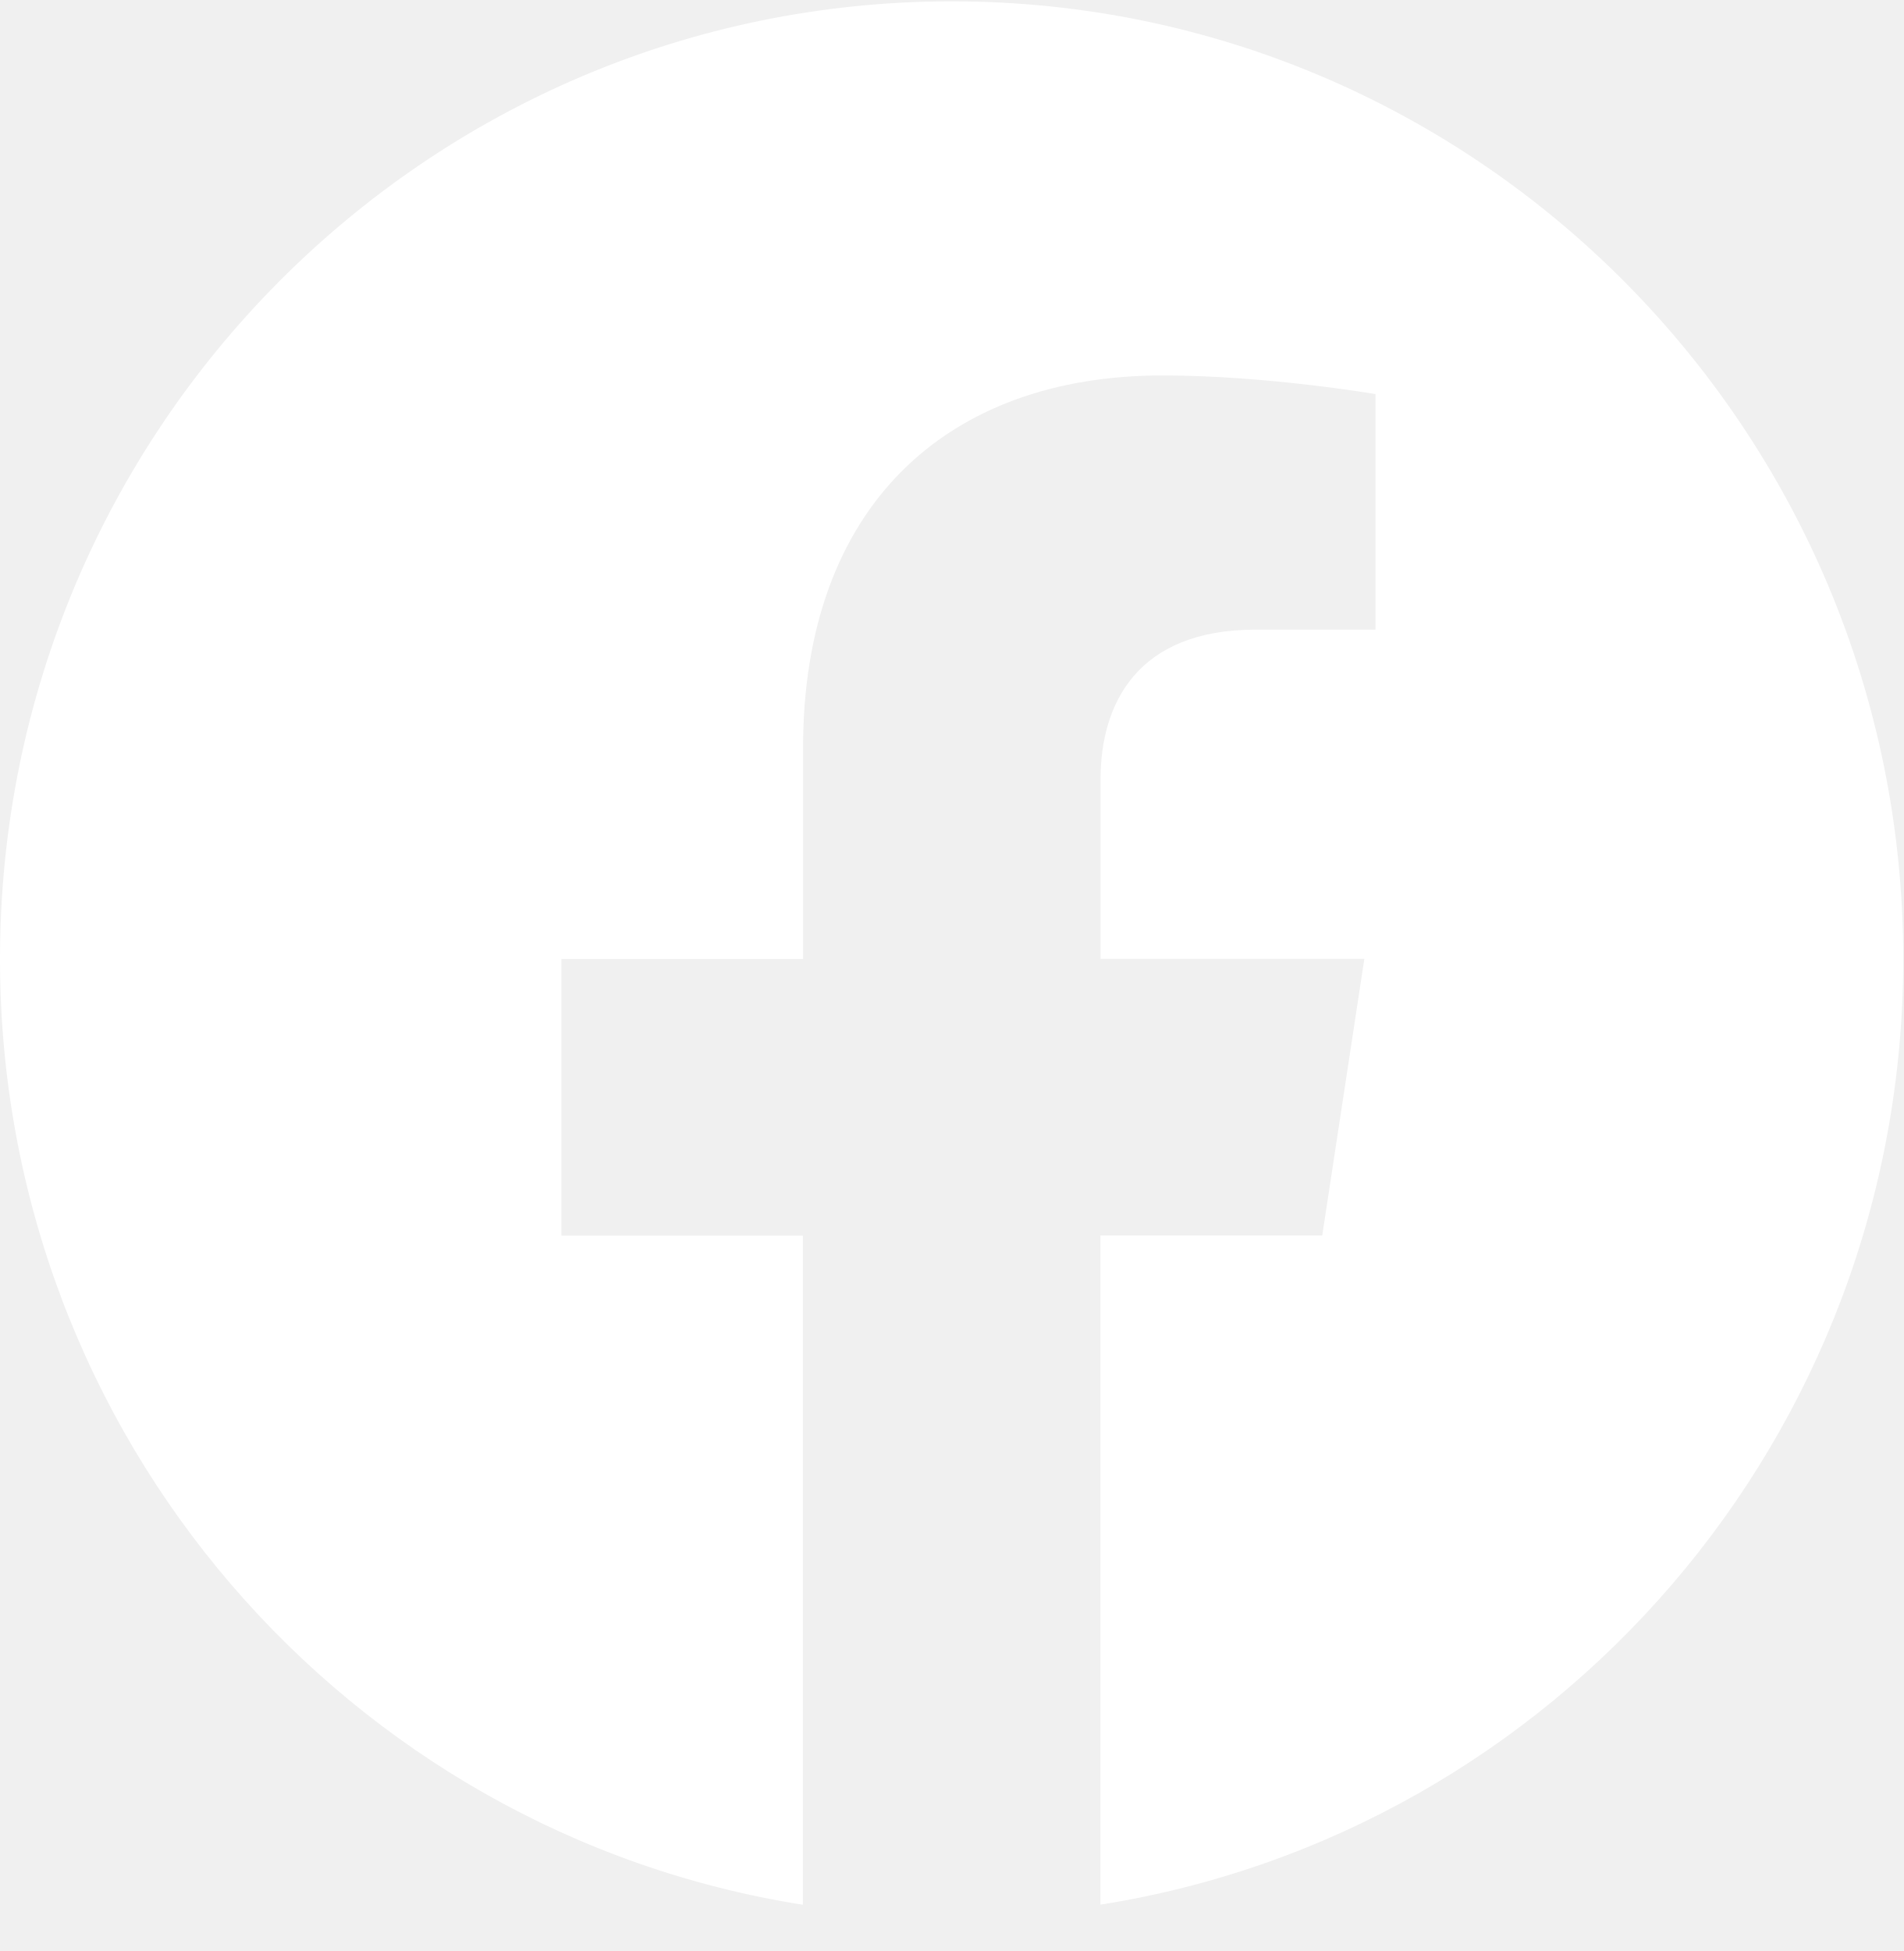
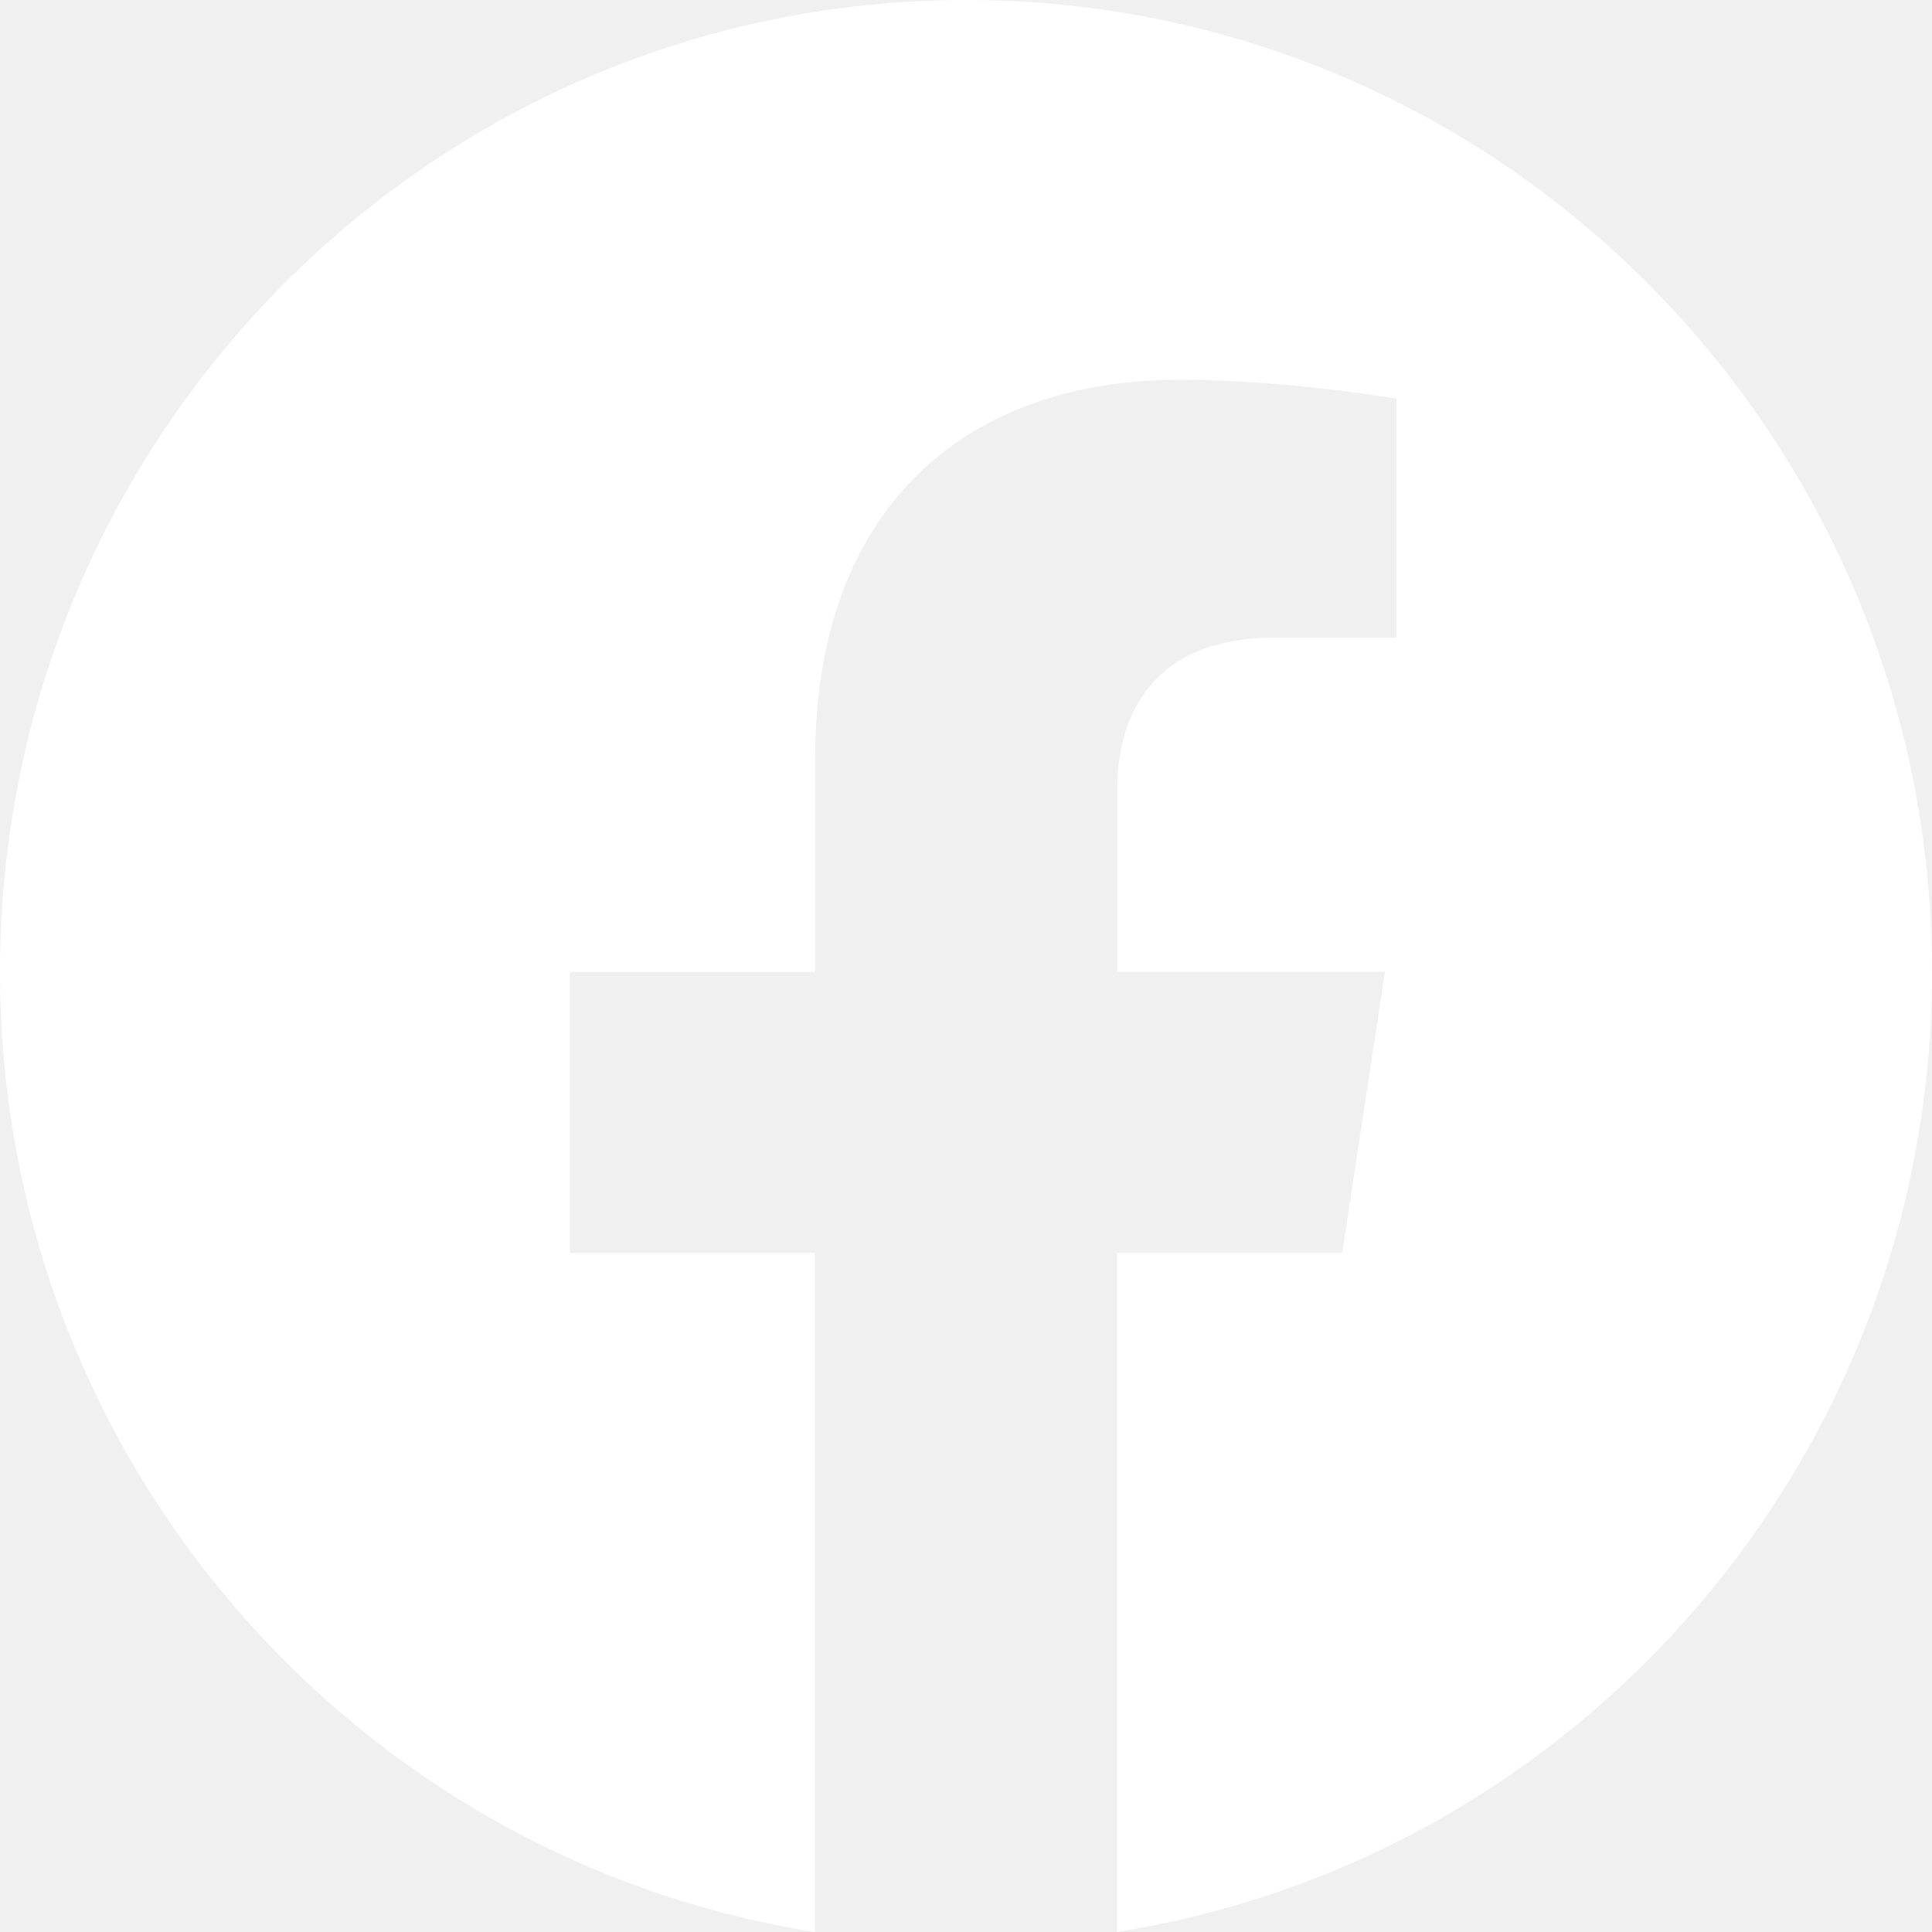
- <svg xmlns="http://www.w3.org/2000/svg" width="40" height="41" viewBox="0 0 40 41" fill="none">
-   <path d="M40 20.151C40 9.037 31.046 0.028 20.003 0.028C8.954 0.031 0 9.037 0 20.153C0 30.195 7.314 38.519 16.873 40.028V25.968H11.799V20.153H16.878V15.716C16.878 10.675 19.865 7.89 24.432 7.89C26.622 7.89 28.909 8.282 28.909 8.282V13.232H26.387C23.904 13.232 23.13 14.784 23.13 16.376V20.151H28.674L27.789 25.965H23.127V40.026C32.686 38.516 40 30.192 40 20.151Z" fill="white" />
+ <svg xmlns="http://www.w3.org/2000/svg" width="40" height="40" viewBox="0 0 40 40" fill="none">
+   <path d="M40 20.122C40 9.009 31.046 0 20.003 0C8.954 0.002 0 9.009 0 20.125C0 30.166 7.314 38.49 16.873 40V25.939H11.799V20.125H16.878V15.688C16.878 10.646 19.865 7.862 24.432 7.862C26.622 7.862 28.909 8.254 28.909 8.254V13.203H26.387C23.904 13.203 23.13 14.756 23.13 16.348V20.122H28.674L27.789 25.937H23.127V39.998C32.686 38.488 40 30.164 40 20.122Z" fill="white" />
</svg>
